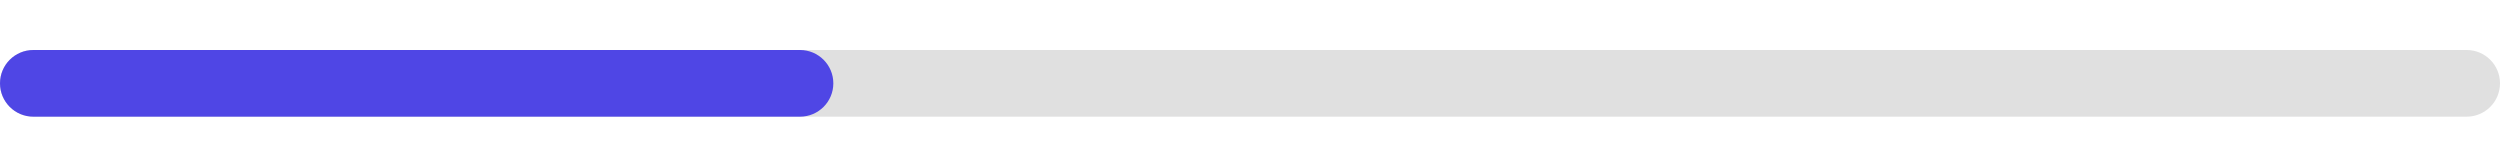
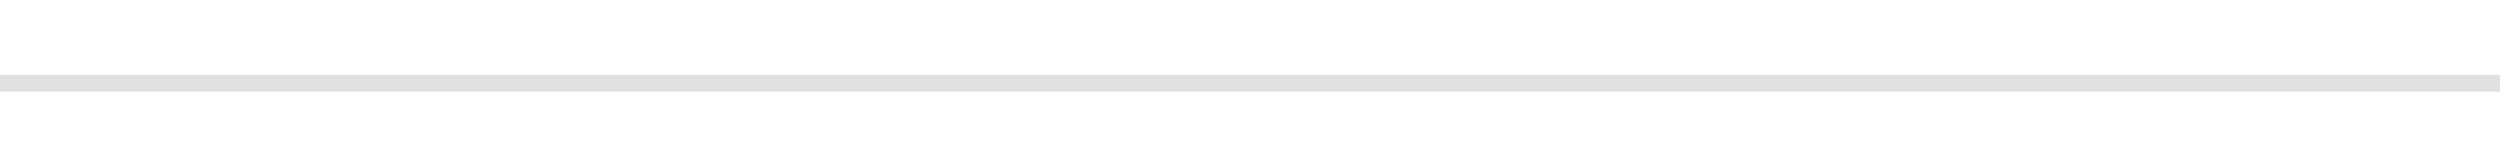
- <svg xmlns="http://www.w3.org/2000/svg" width="300" height="20" viewBox="0 0 300 20">
-   <rect x="0" y="6" width="300" height="8" fill="#e0e0e0" rx="4" />
-   <rect x="0" y="6" width="100" height="8" fill="#4f46e5" rx="4">
-     <animate attributeName="x" values="-100;300" dur="2s" repeatCount="indefinite" />
-     <animate attributeName="width" values="100;150;100" dur="2s" repeatCount="indefinite" />
+ <svg xmlns="http://www.w3.org/2000/svg" width="300" height="20" viewBox="0 0 300 20" role="progressbar" aria-busy="true">
+   <rect x="0" y="9" width="300" height="2" fill="#e0e0e0" />
+   <rect y="9" height="2" fill="#1a73e8">
+     <animate attributeName="x" values="-150;300" dur="2s" repeatCount="indefinite" keyTimes="0;1" keySplines="0.4 0 0.2 1" calcMode="spline" />
+     <animate attributeName="width" values="30;180;30" dur="2s" repeatCount="indefinite" keyTimes="0;0.5;1" keySplines="0.4 0 0.2 1;0.4 0 0.2 1" calcMode="spline" />
+   </rect>
+   <rect y="9" height="2" fill="#1a73e8" opacity="0.6">
+     <animate attributeName="x" values="-200;300" dur="2s" begin="0.9s" repeatCount="indefinite" keyTimes="0;1" keySplines="0.4 0 0.2 1" calcMode="spline" />
+     <animate attributeName="width" values="20;120;20" dur="2s" begin="0.9s" repeatCount="indefinite" keyTimes="0;0.5;1" keySplines="0.4 0 0.2 1;0.4 0 0.2 1" calcMode="spline" />
  </rect>
</svg>
